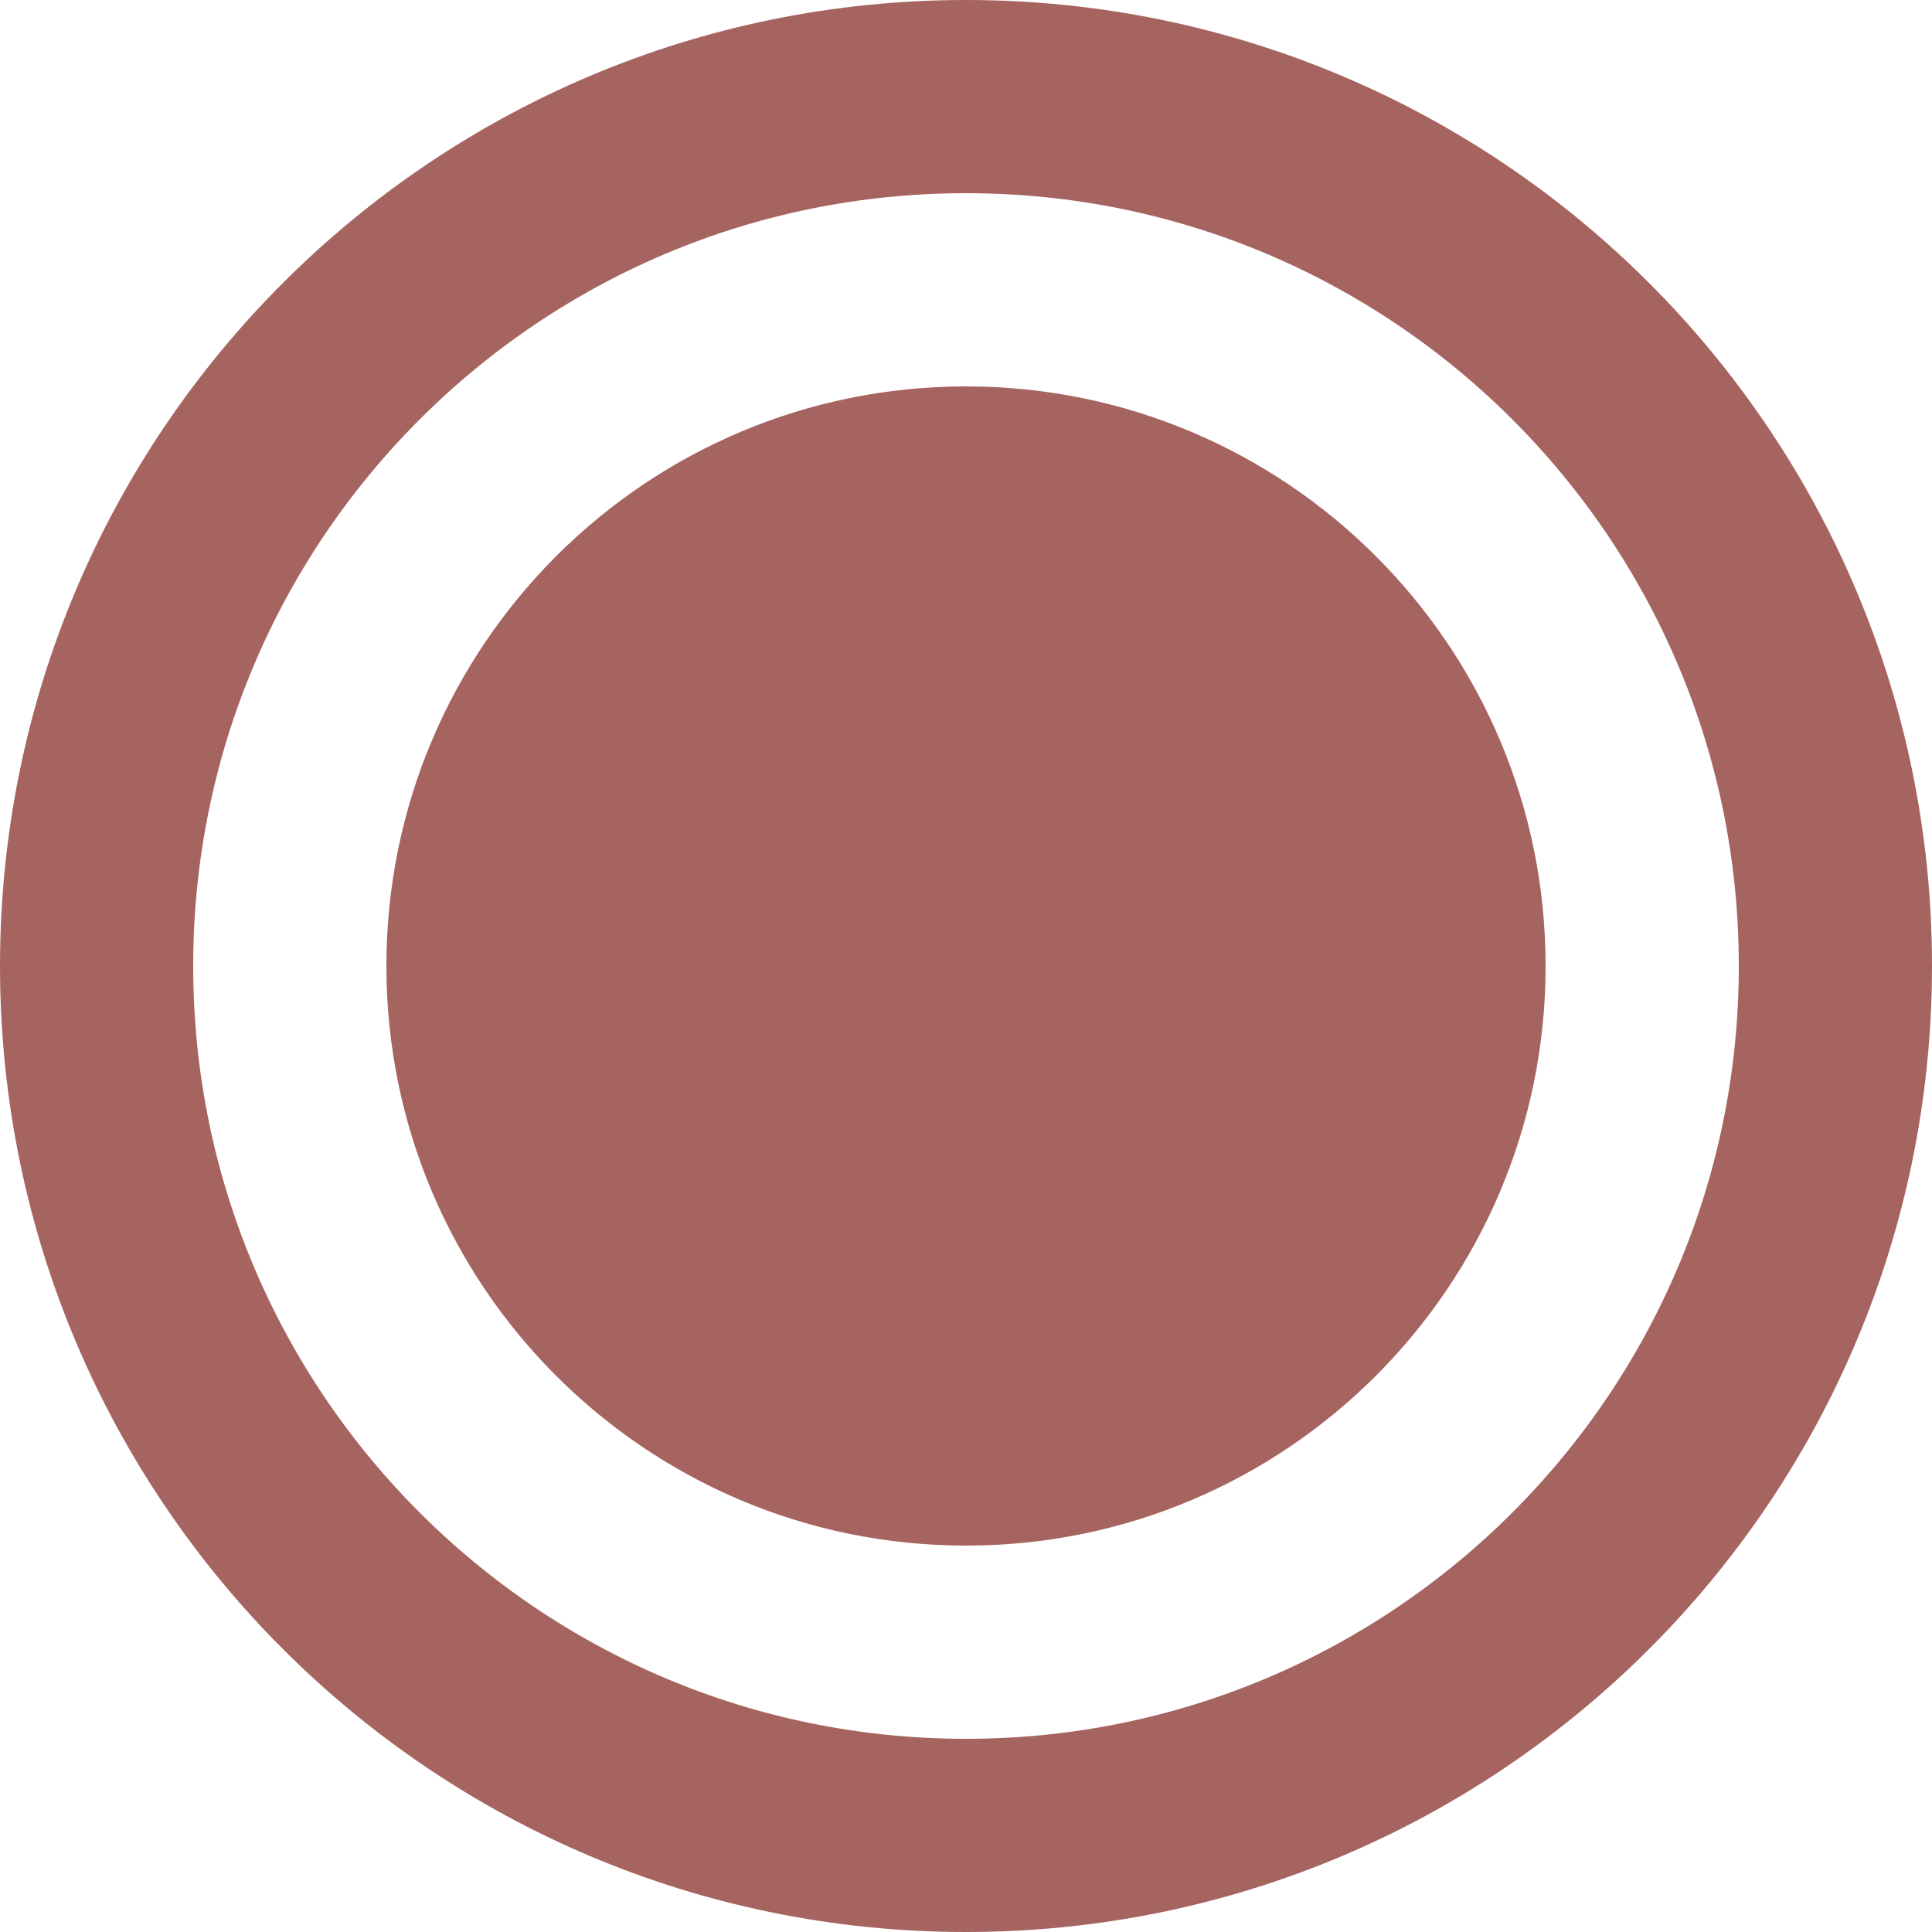
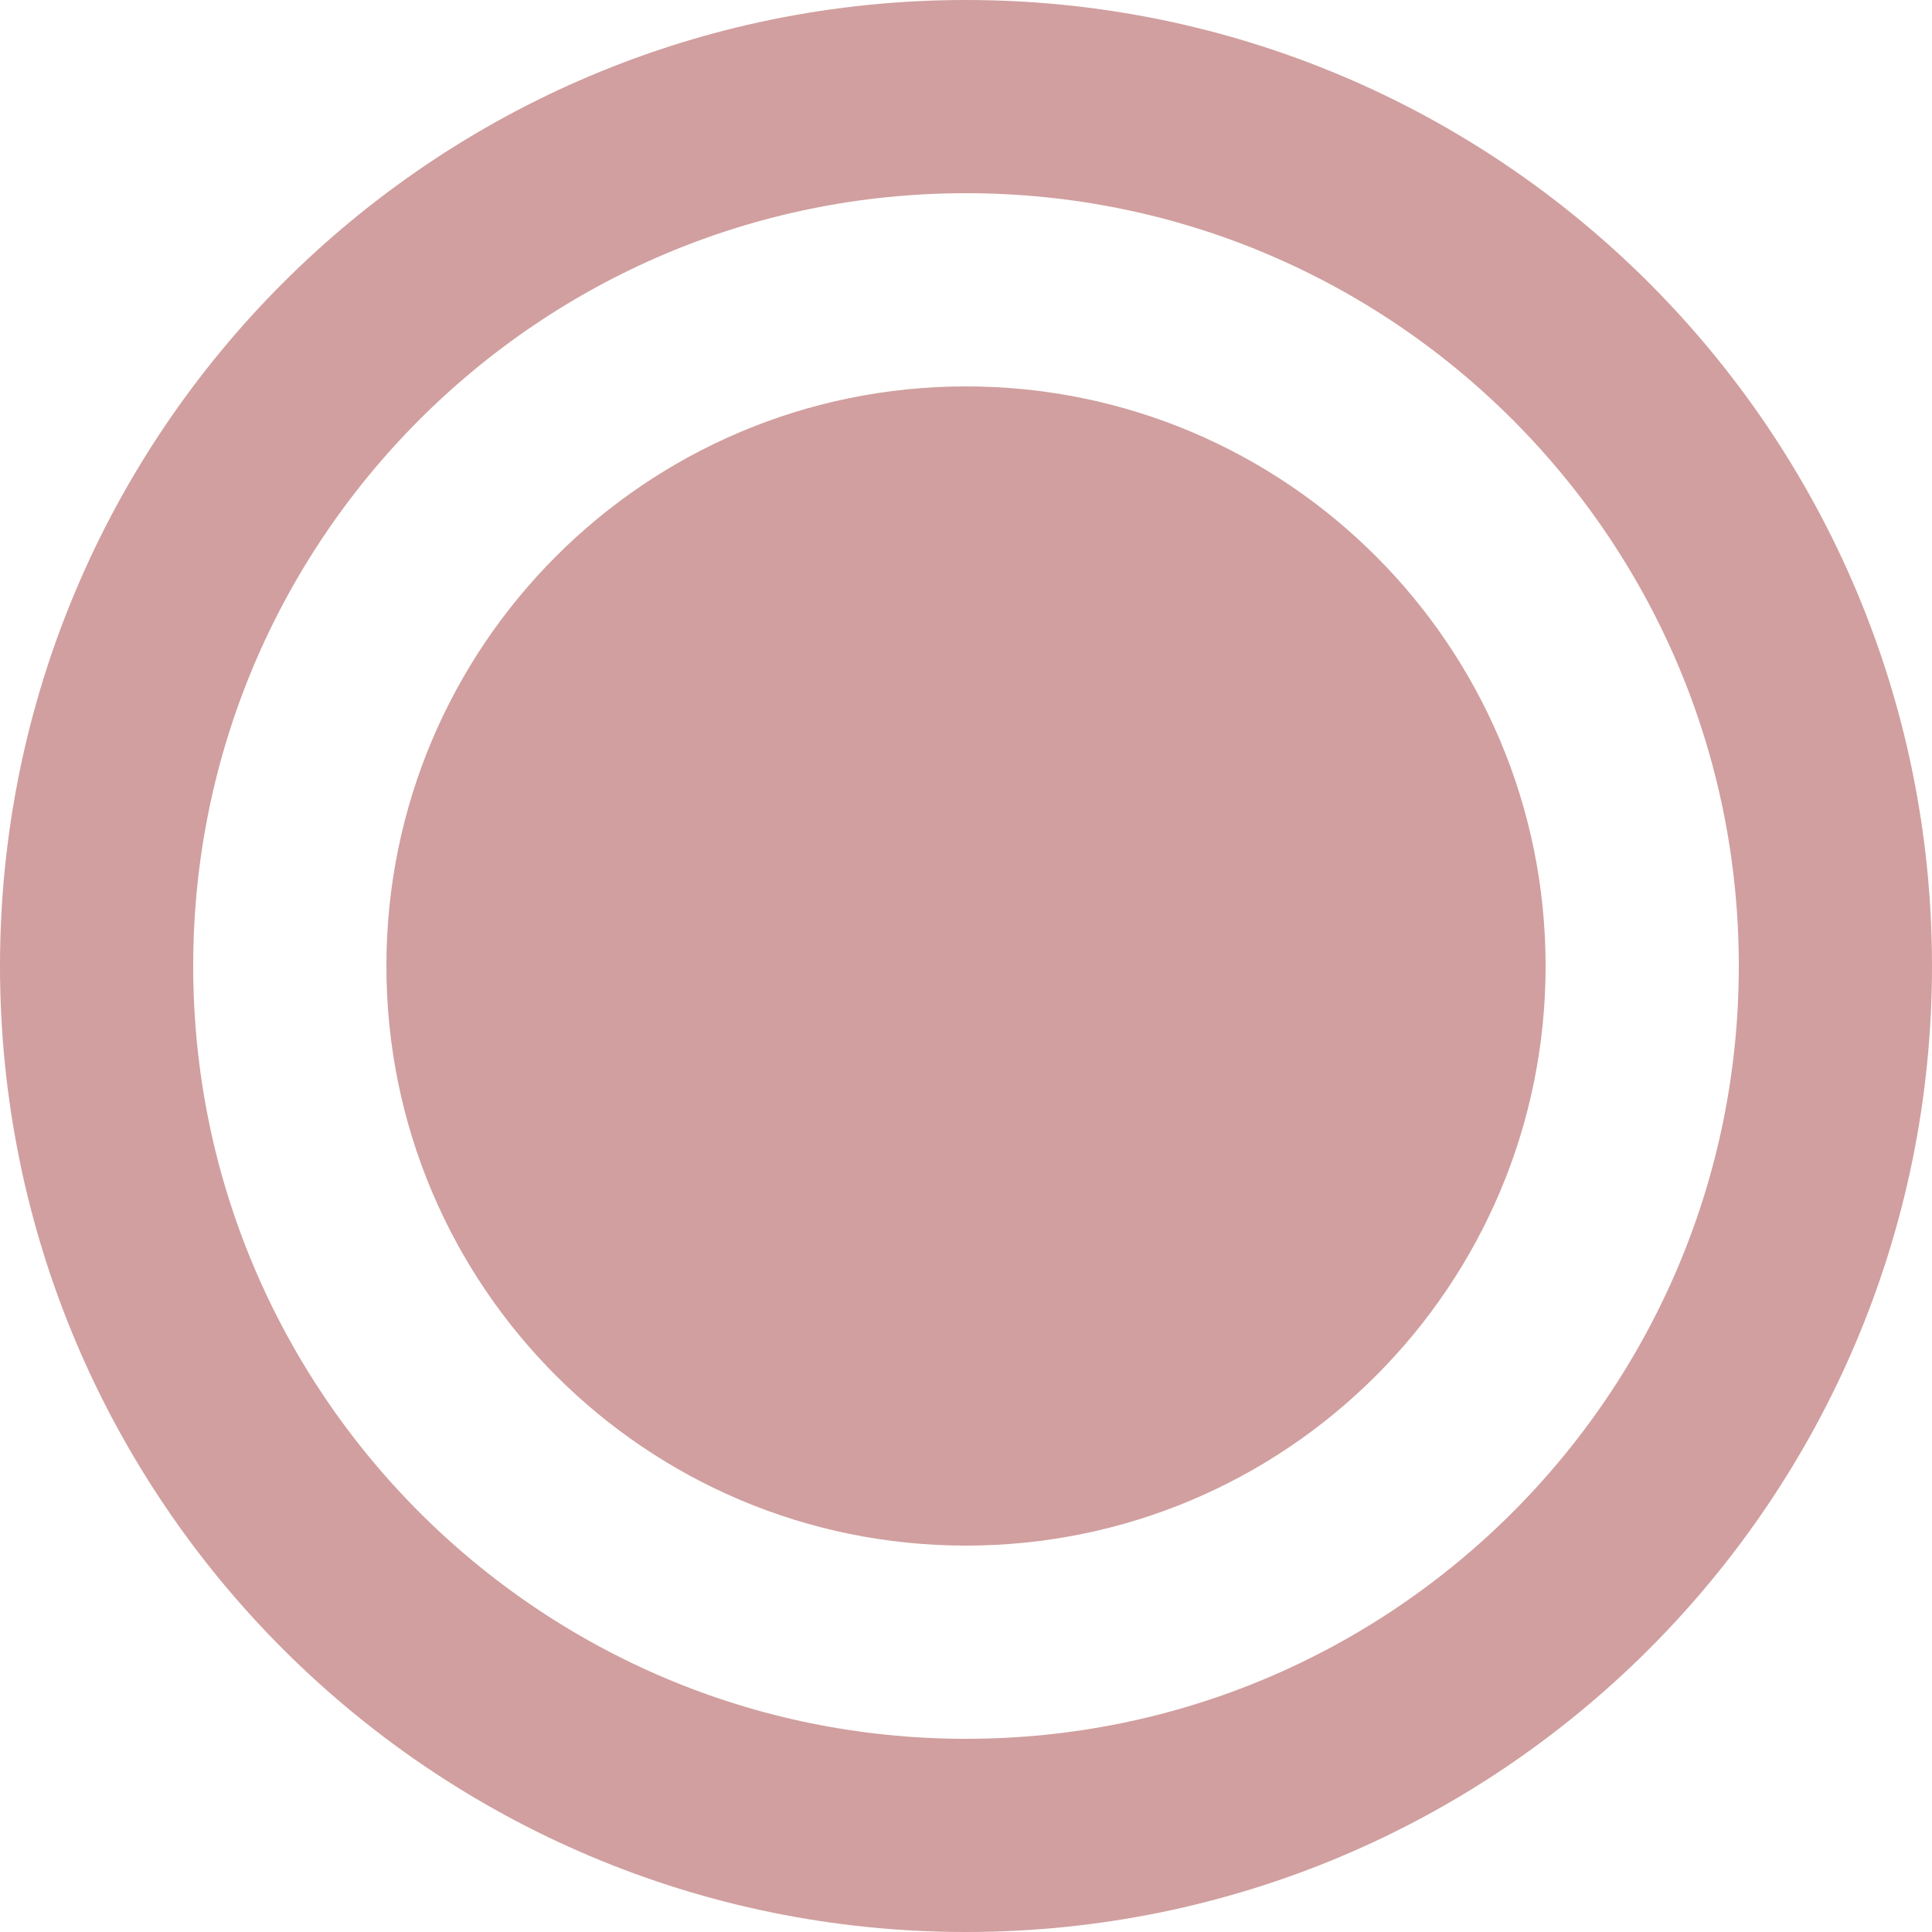
<svg xmlns="http://www.w3.org/2000/svg" width="20" height="20" viewBox="0 0 20 20" fill="none">
-   <circle cx="10" cy="10" r="9" stroke="#A66460" stroke-width="2" />
-   <circle cx="10" cy="10" r="6" fill="#A66460" />
+   <circle cx="10" cy="10" r="9" stroke="#D19F9F" stroke-width="2" />
+   <circle cx="10" cy="10" r="6" fill="#D19F9F" />
</svg>
